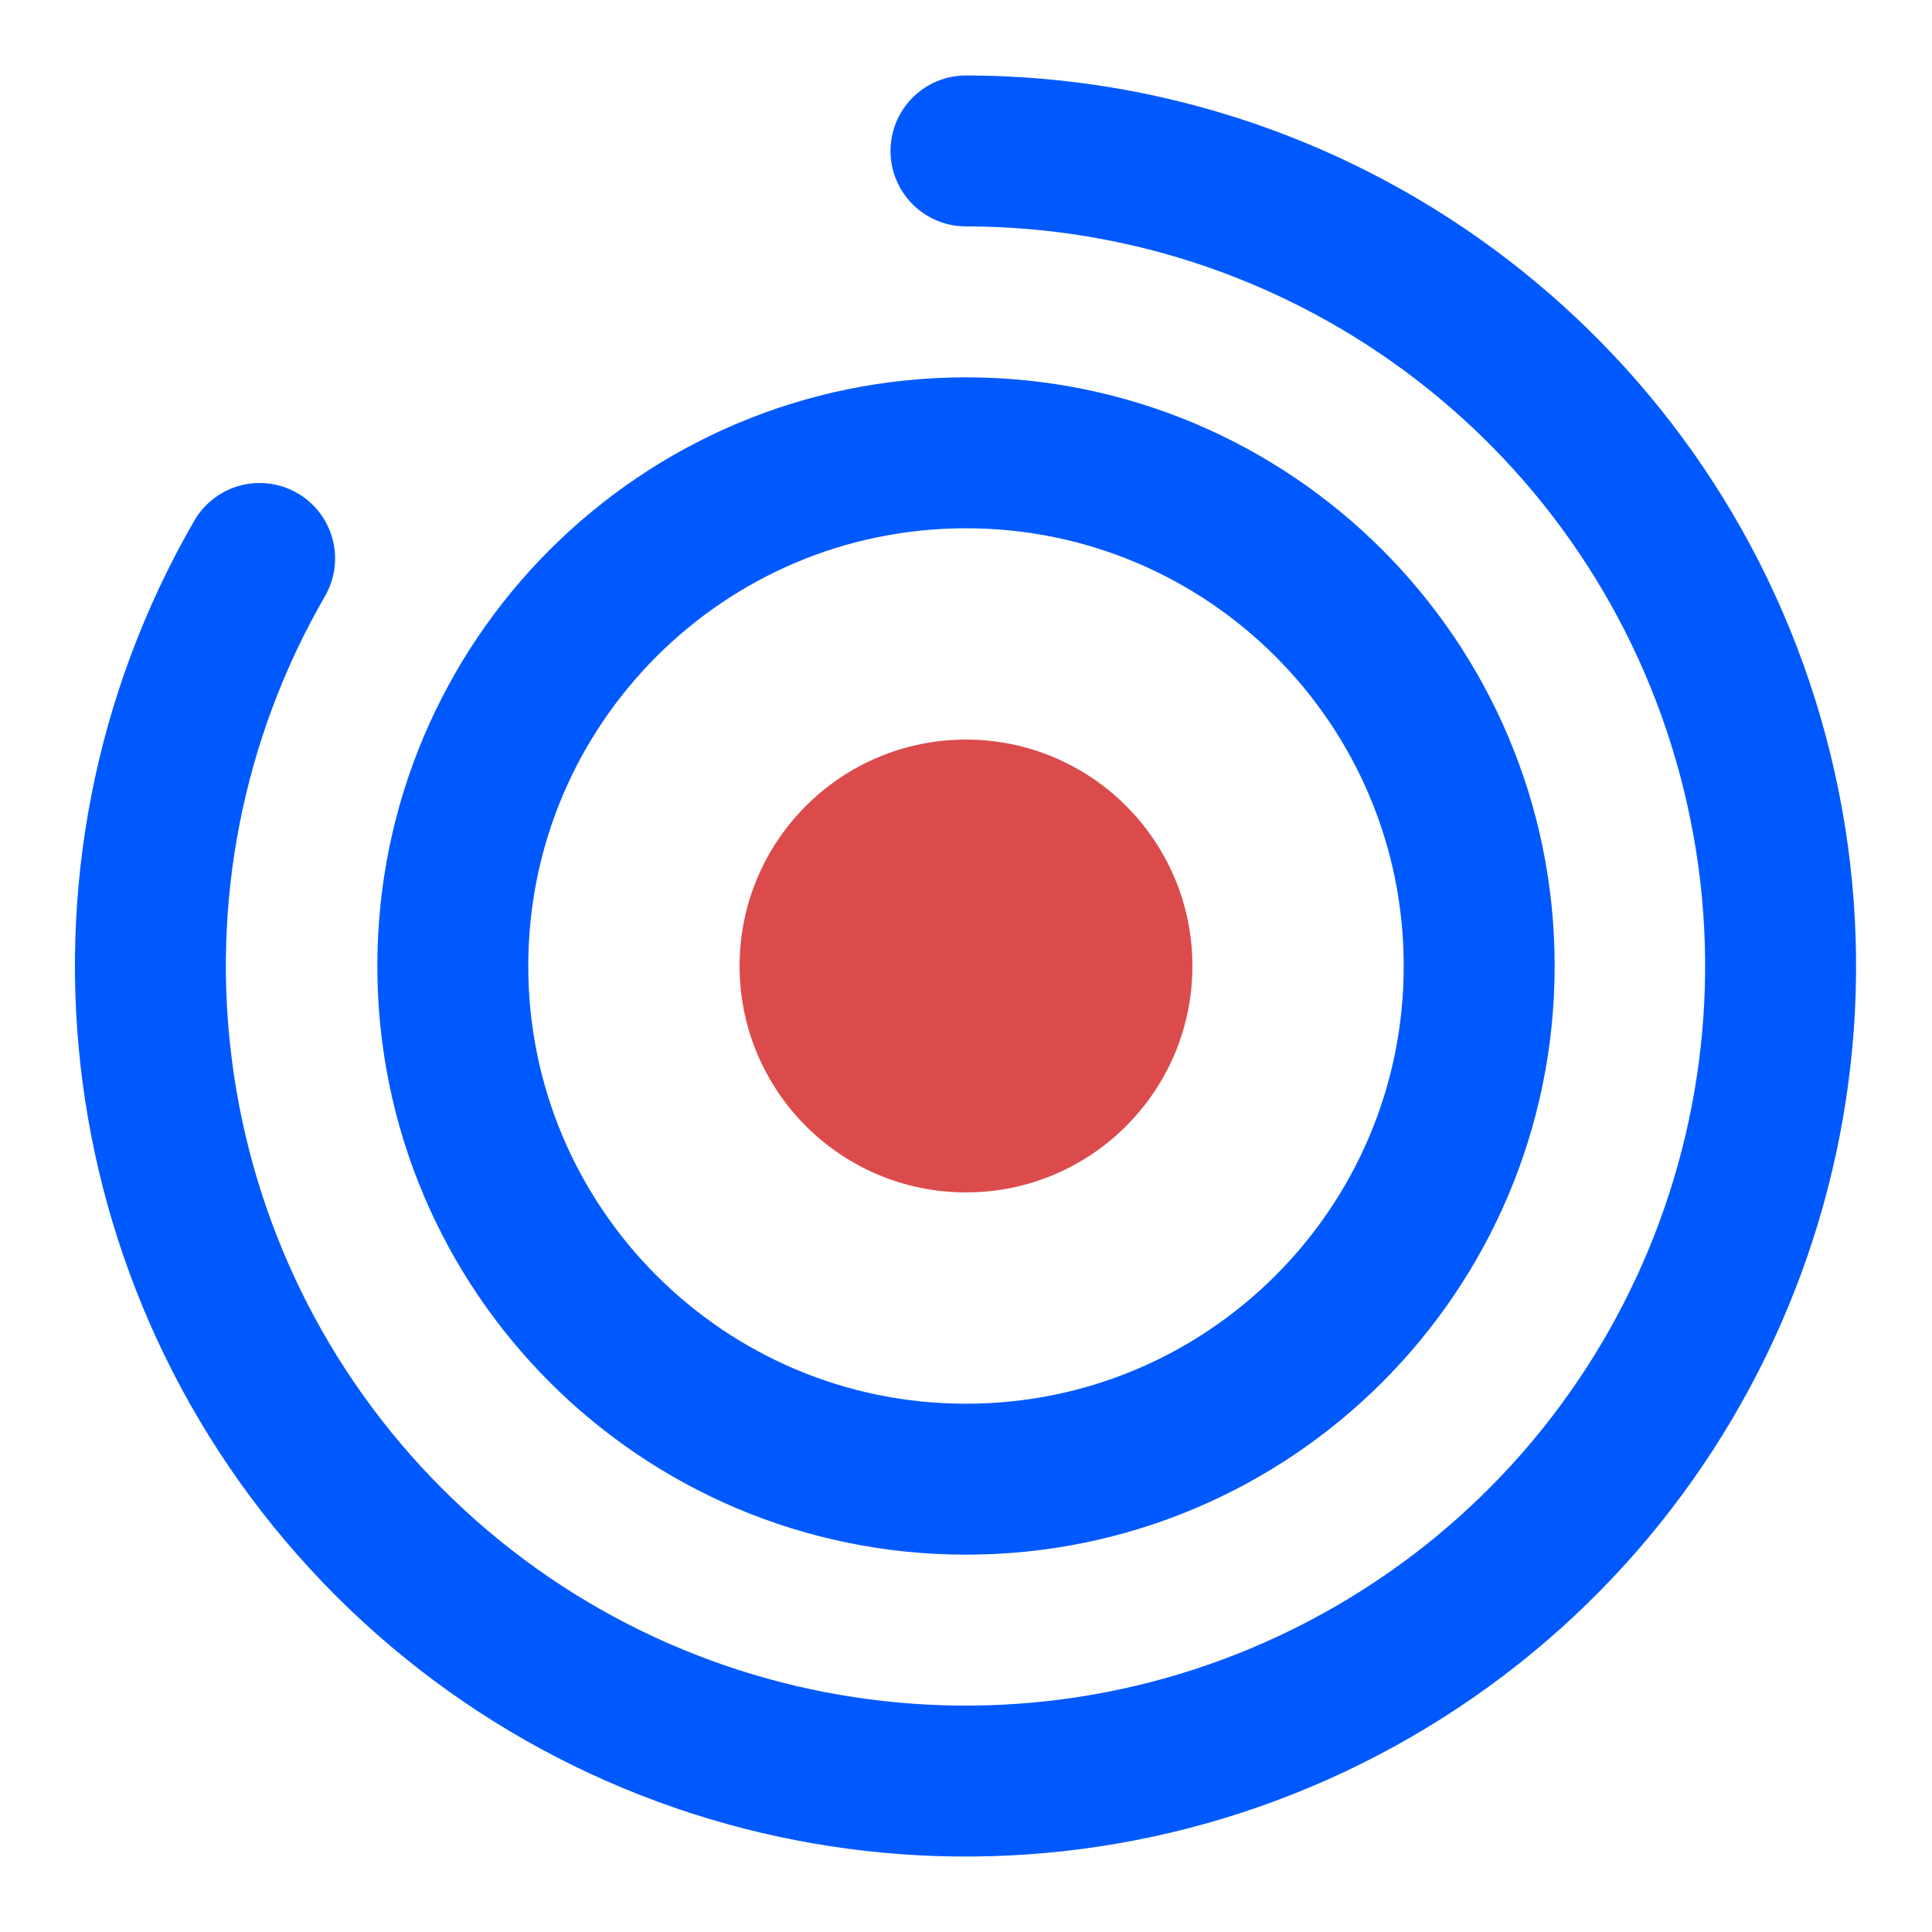
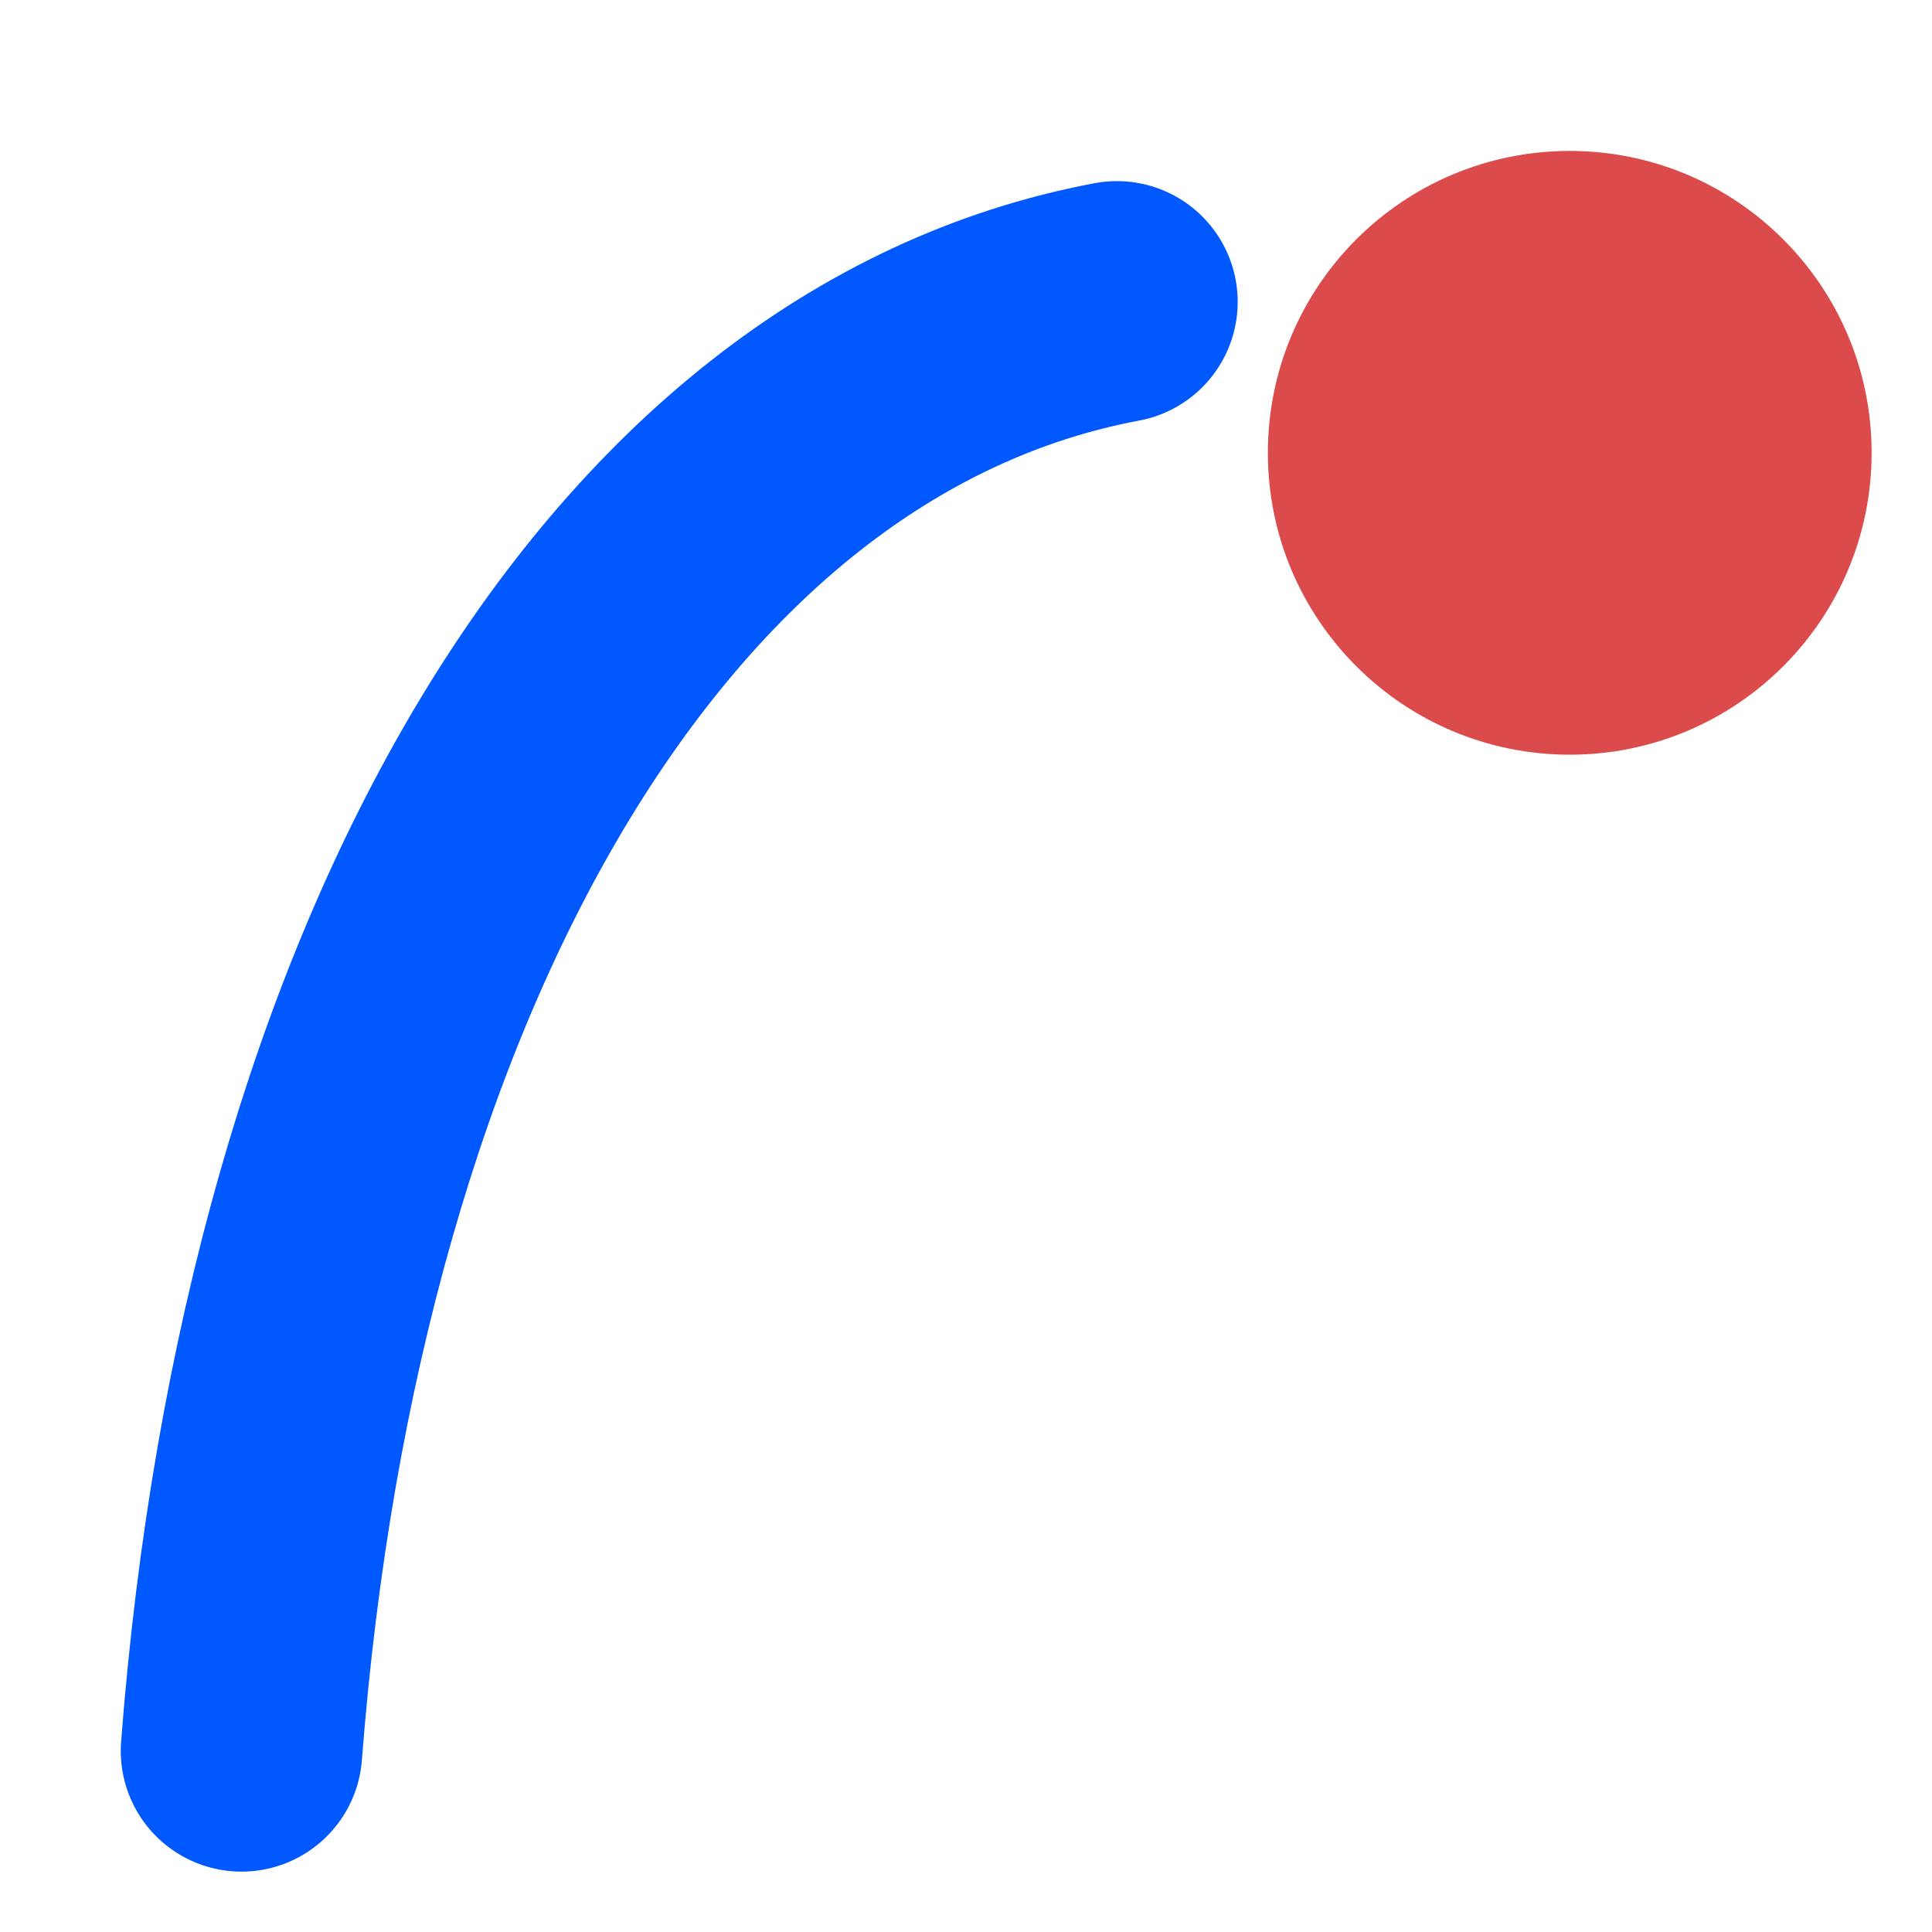
- <svg xmlns="http://www.w3.org/2000/svg" viewBox="0 0 64 64" role="img" aria-label="Lamsa">
-   <circle cx="32" cy="32" r="7.5" fill="#DC4B4B" />
-   <circle cx="32" cy="32" r="17" fill="none" stroke="#0059FF" stroke-width="5" />
-   <path d="M32 5 A27 27 0 1 1 8.6 18.5" fill="none" stroke="#0059FF" stroke-width="5" stroke-linecap="round" />
+ <svg xmlns="http://www.w3.org/2000/svg" viewBox="0 0 64 64" role="img" aria-label="Ghazal">
+   <path d="M8 58 C10 32 21 13 37 10" fill="none" stroke="#0059FF" stroke-width="8" stroke-linecap="round" />
+   <circle cx="52" cy="15" r="10" fill="#DC4B4B" />
</svg>
